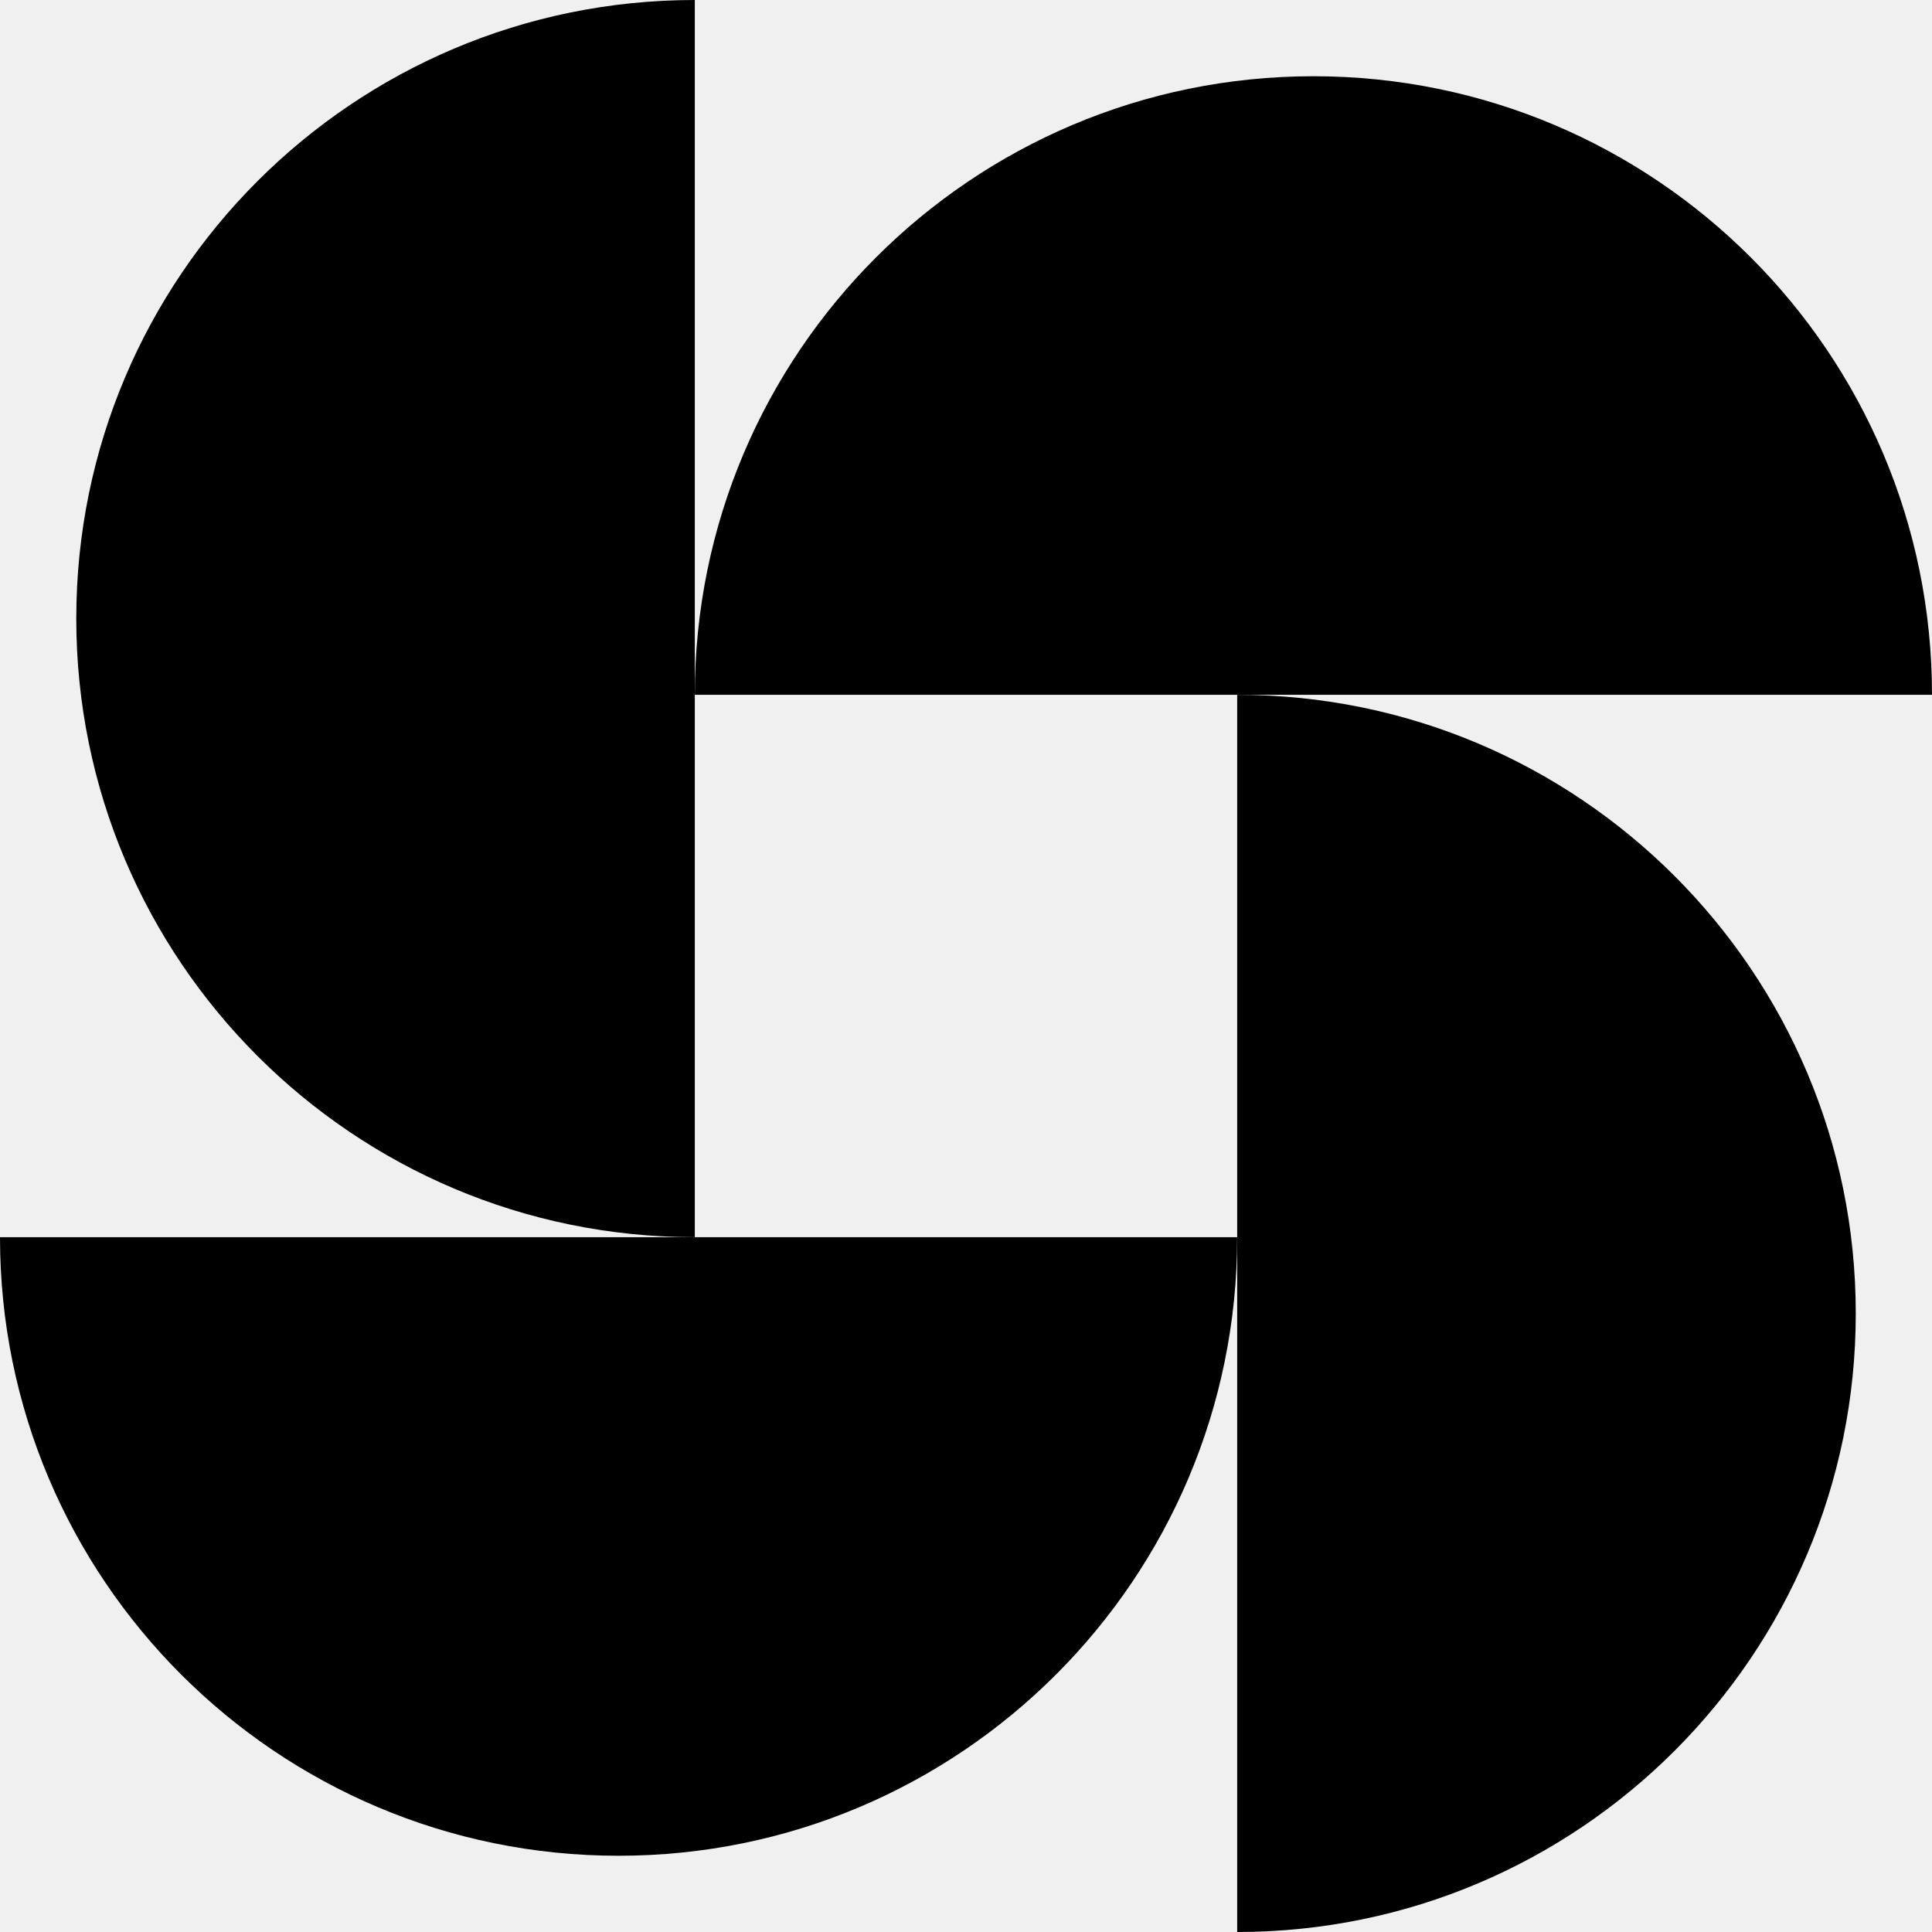
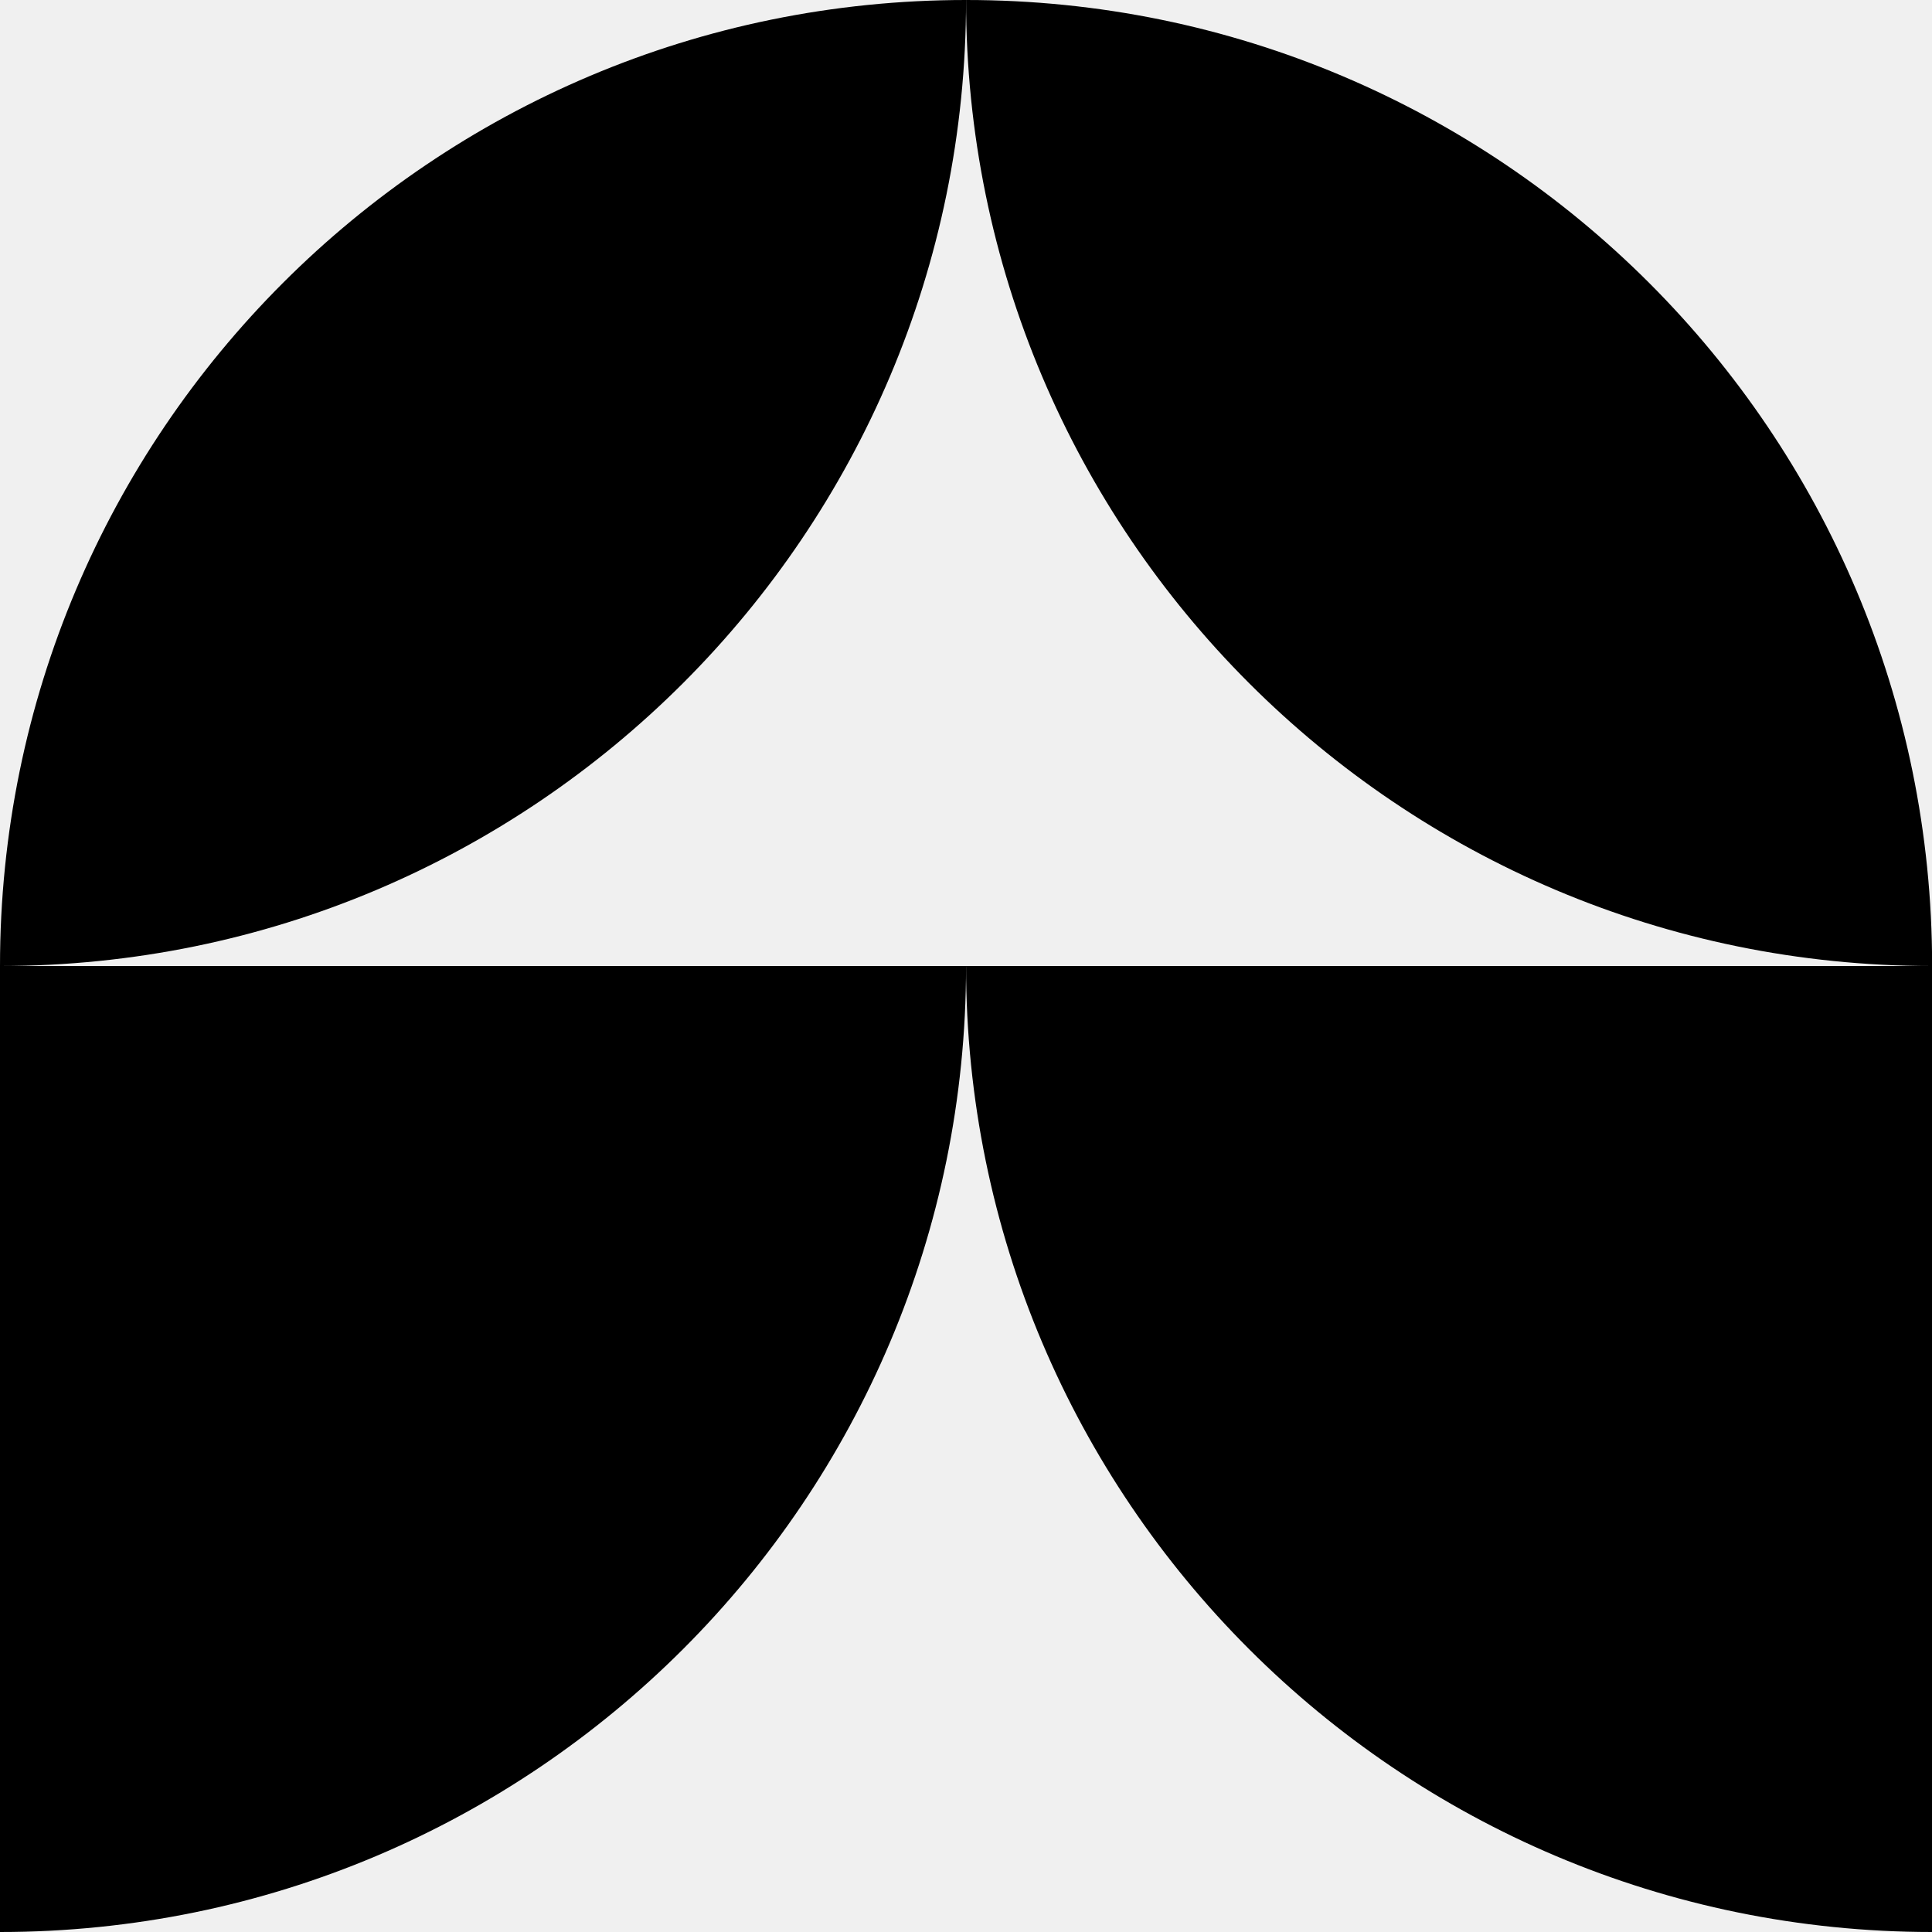
<svg xmlns="http://www.w3.org/2000/svg" width="100" height="100" viewBox="0 0 100 100" fill="none">
-   <g clip-path="url(#clip0_38_94)">
-     <g clip-path="url(#clip1_38_94)">
-       <path d="M64.037 64.037H0C0 81.718 14.336 96.054 32.017 96.054C49.699 96.054 64.037 81.718 64.037 64.037Z" fill="black" />
-       <path d="M35.963 35.963H100C100 18.282 85.664 3.946 67.983 3.946C50.301 3.946 35.963 18.282 35.963 35.963Z" fill="black" />
-       <path d="M64.037 35.963V100C81.718 100 96.054 85.664 96.054 67.983C96.054 50.301 81.718 35.963 64.037 35.963Z" fill="black" />
-       <path d="M35.963 64.037V0C18.282 0 3.948 14.336 3.948 32.017C3.948 49.699 18.284 64.037 35.966 64.037H35.963Z" fill="black" />
+   <g clip-path="url(#clip0_64_80)">
+     <g clip-path="url(#clip1_64_80)">
+       <path d="M50.003 0C77.62 0 100.006 22.384 100.006 50C72.389 50 50.003 27.616 50.003 0Z" fill="black" />
+       <path d="M50.003 0C22.386 0 0 22.384 0 50C27.617 50 50.003 27.616 50.003 0Z" fill="black" />
+       <path d="M50.003 50H100.006V100C72.389 100 50.003 77.615 50.003 50Z" fill="black" />
+       <path d="M50.003 50H0V100C27.617 100 50.003 77.615 50.003 50Z" fill="black" />
    </g>
  </g>
  <defs>
-     <clipPath id="clip0_38_94">
+     <clipPath id="clip0_64_80">
      <rect width="100" height="100" fill="white" />
    </clipPath>
-     <clipPath id="clip1_38_94">
+     <clipPath id="clip1_64_80">
      <rect width="100" height="100" fill="white" />
    </clipPath>
  </defs>
</svg>
